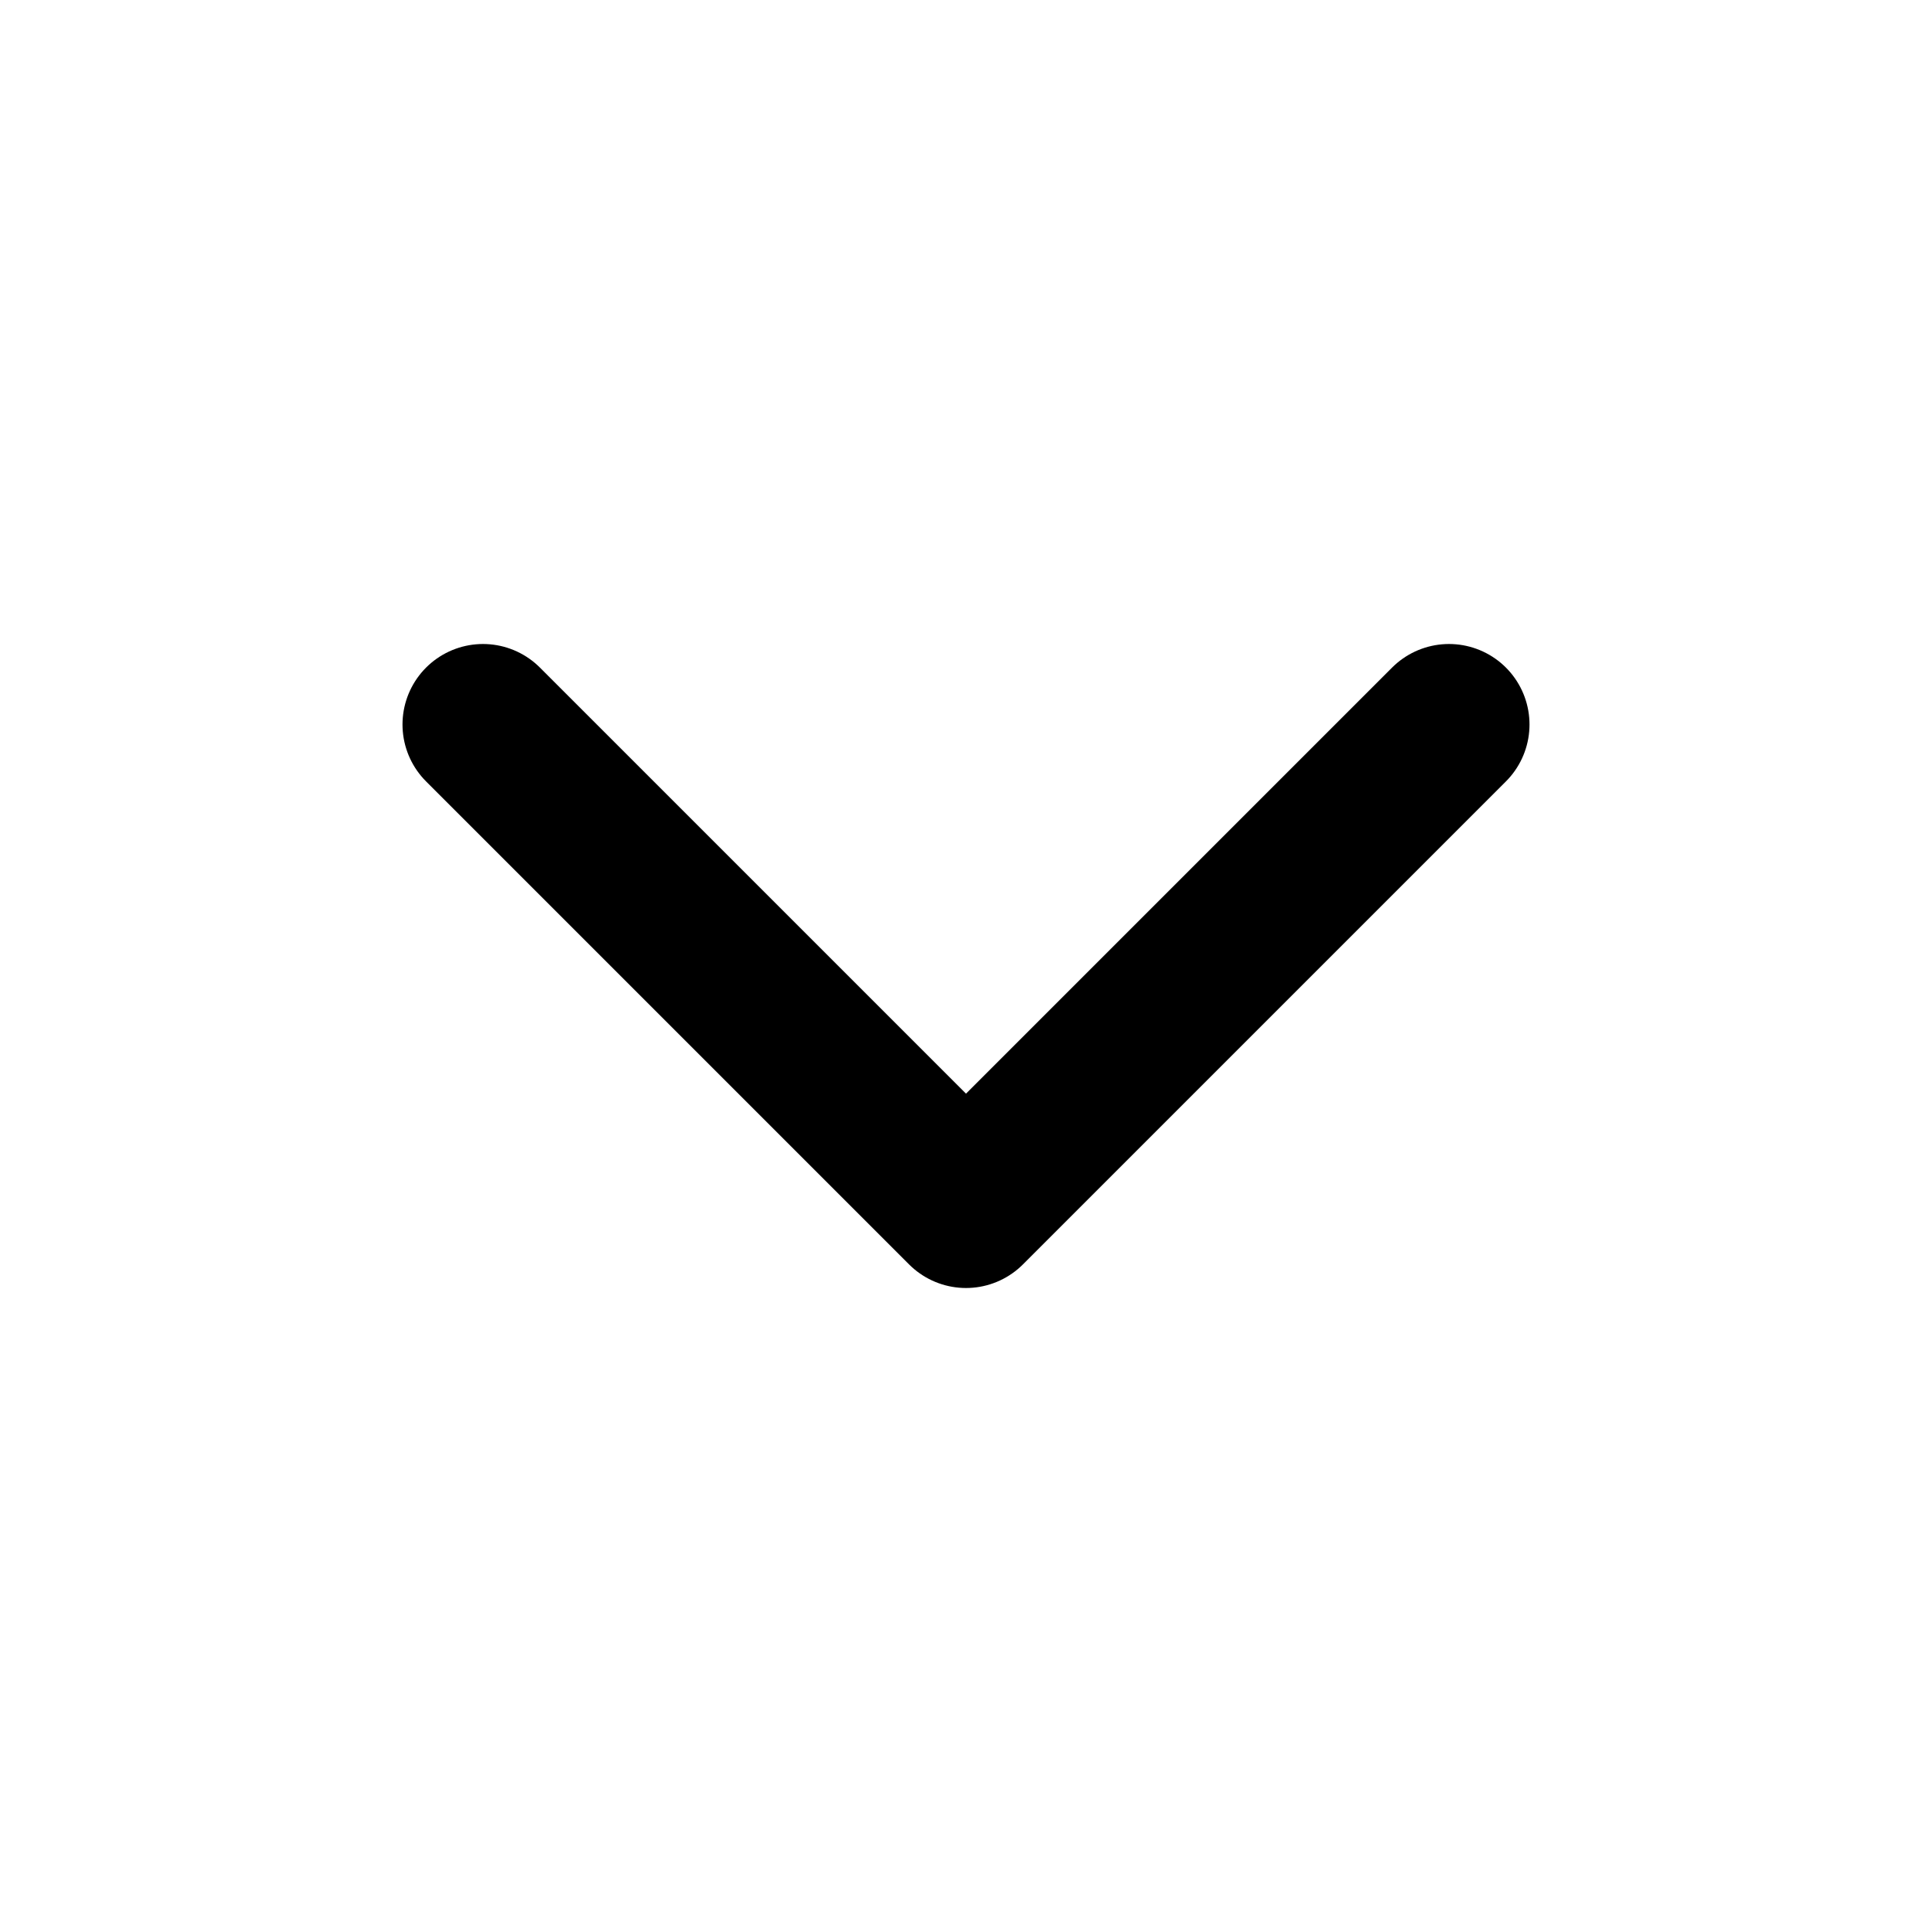
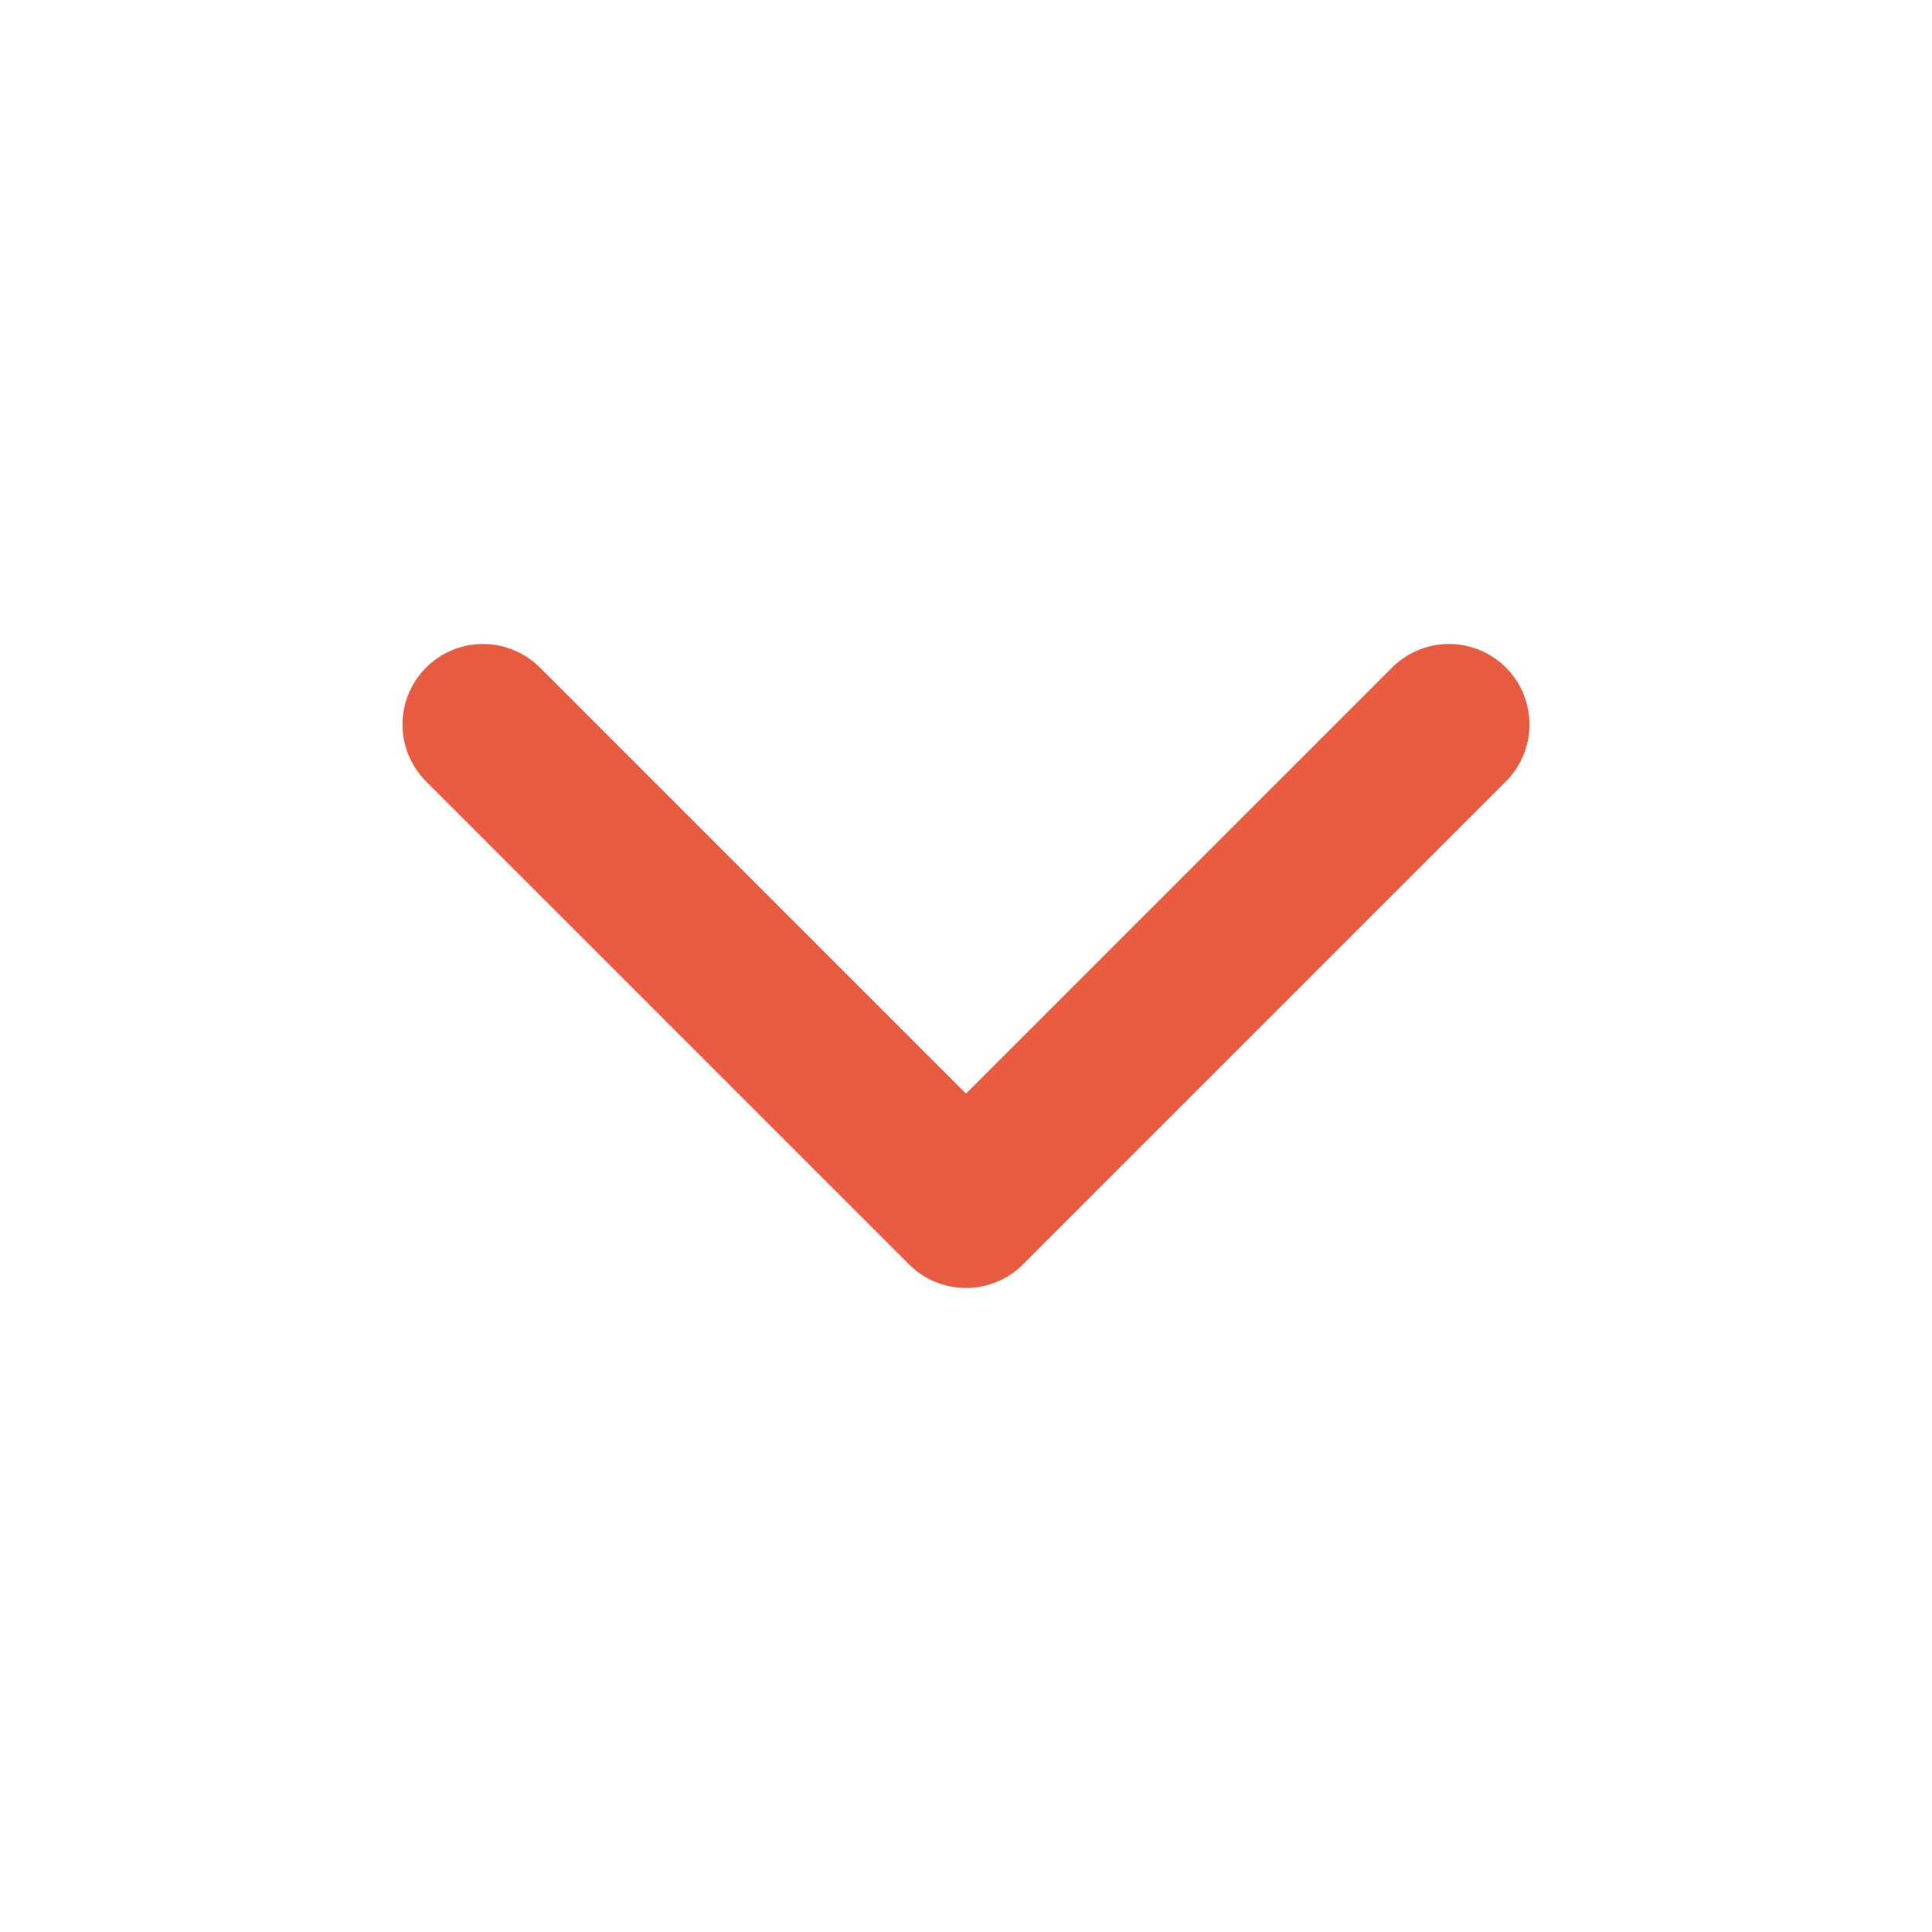
- <svg xmlns="http://www.w3.org/2000/svg" width="24" height="24" viewBox="0 0 24 24" fill="none" stroke="currentColor" stroke-width="2" stroke-linecap="round" stroke-linejoin="round" class="feather feather-chevron-down">
+ <svg xmlns="http://www.w3.org/2000/svg" width="24" height="24" viewBox="0 0 24 24" fill="none" stroke="#E75B41" stroke-width="2" stroke-linecap="round" stroke-linejoin="round" class="feather feather-chevron-down">
  <polyline points="6 9 12 15 18 9" />
</svg>
